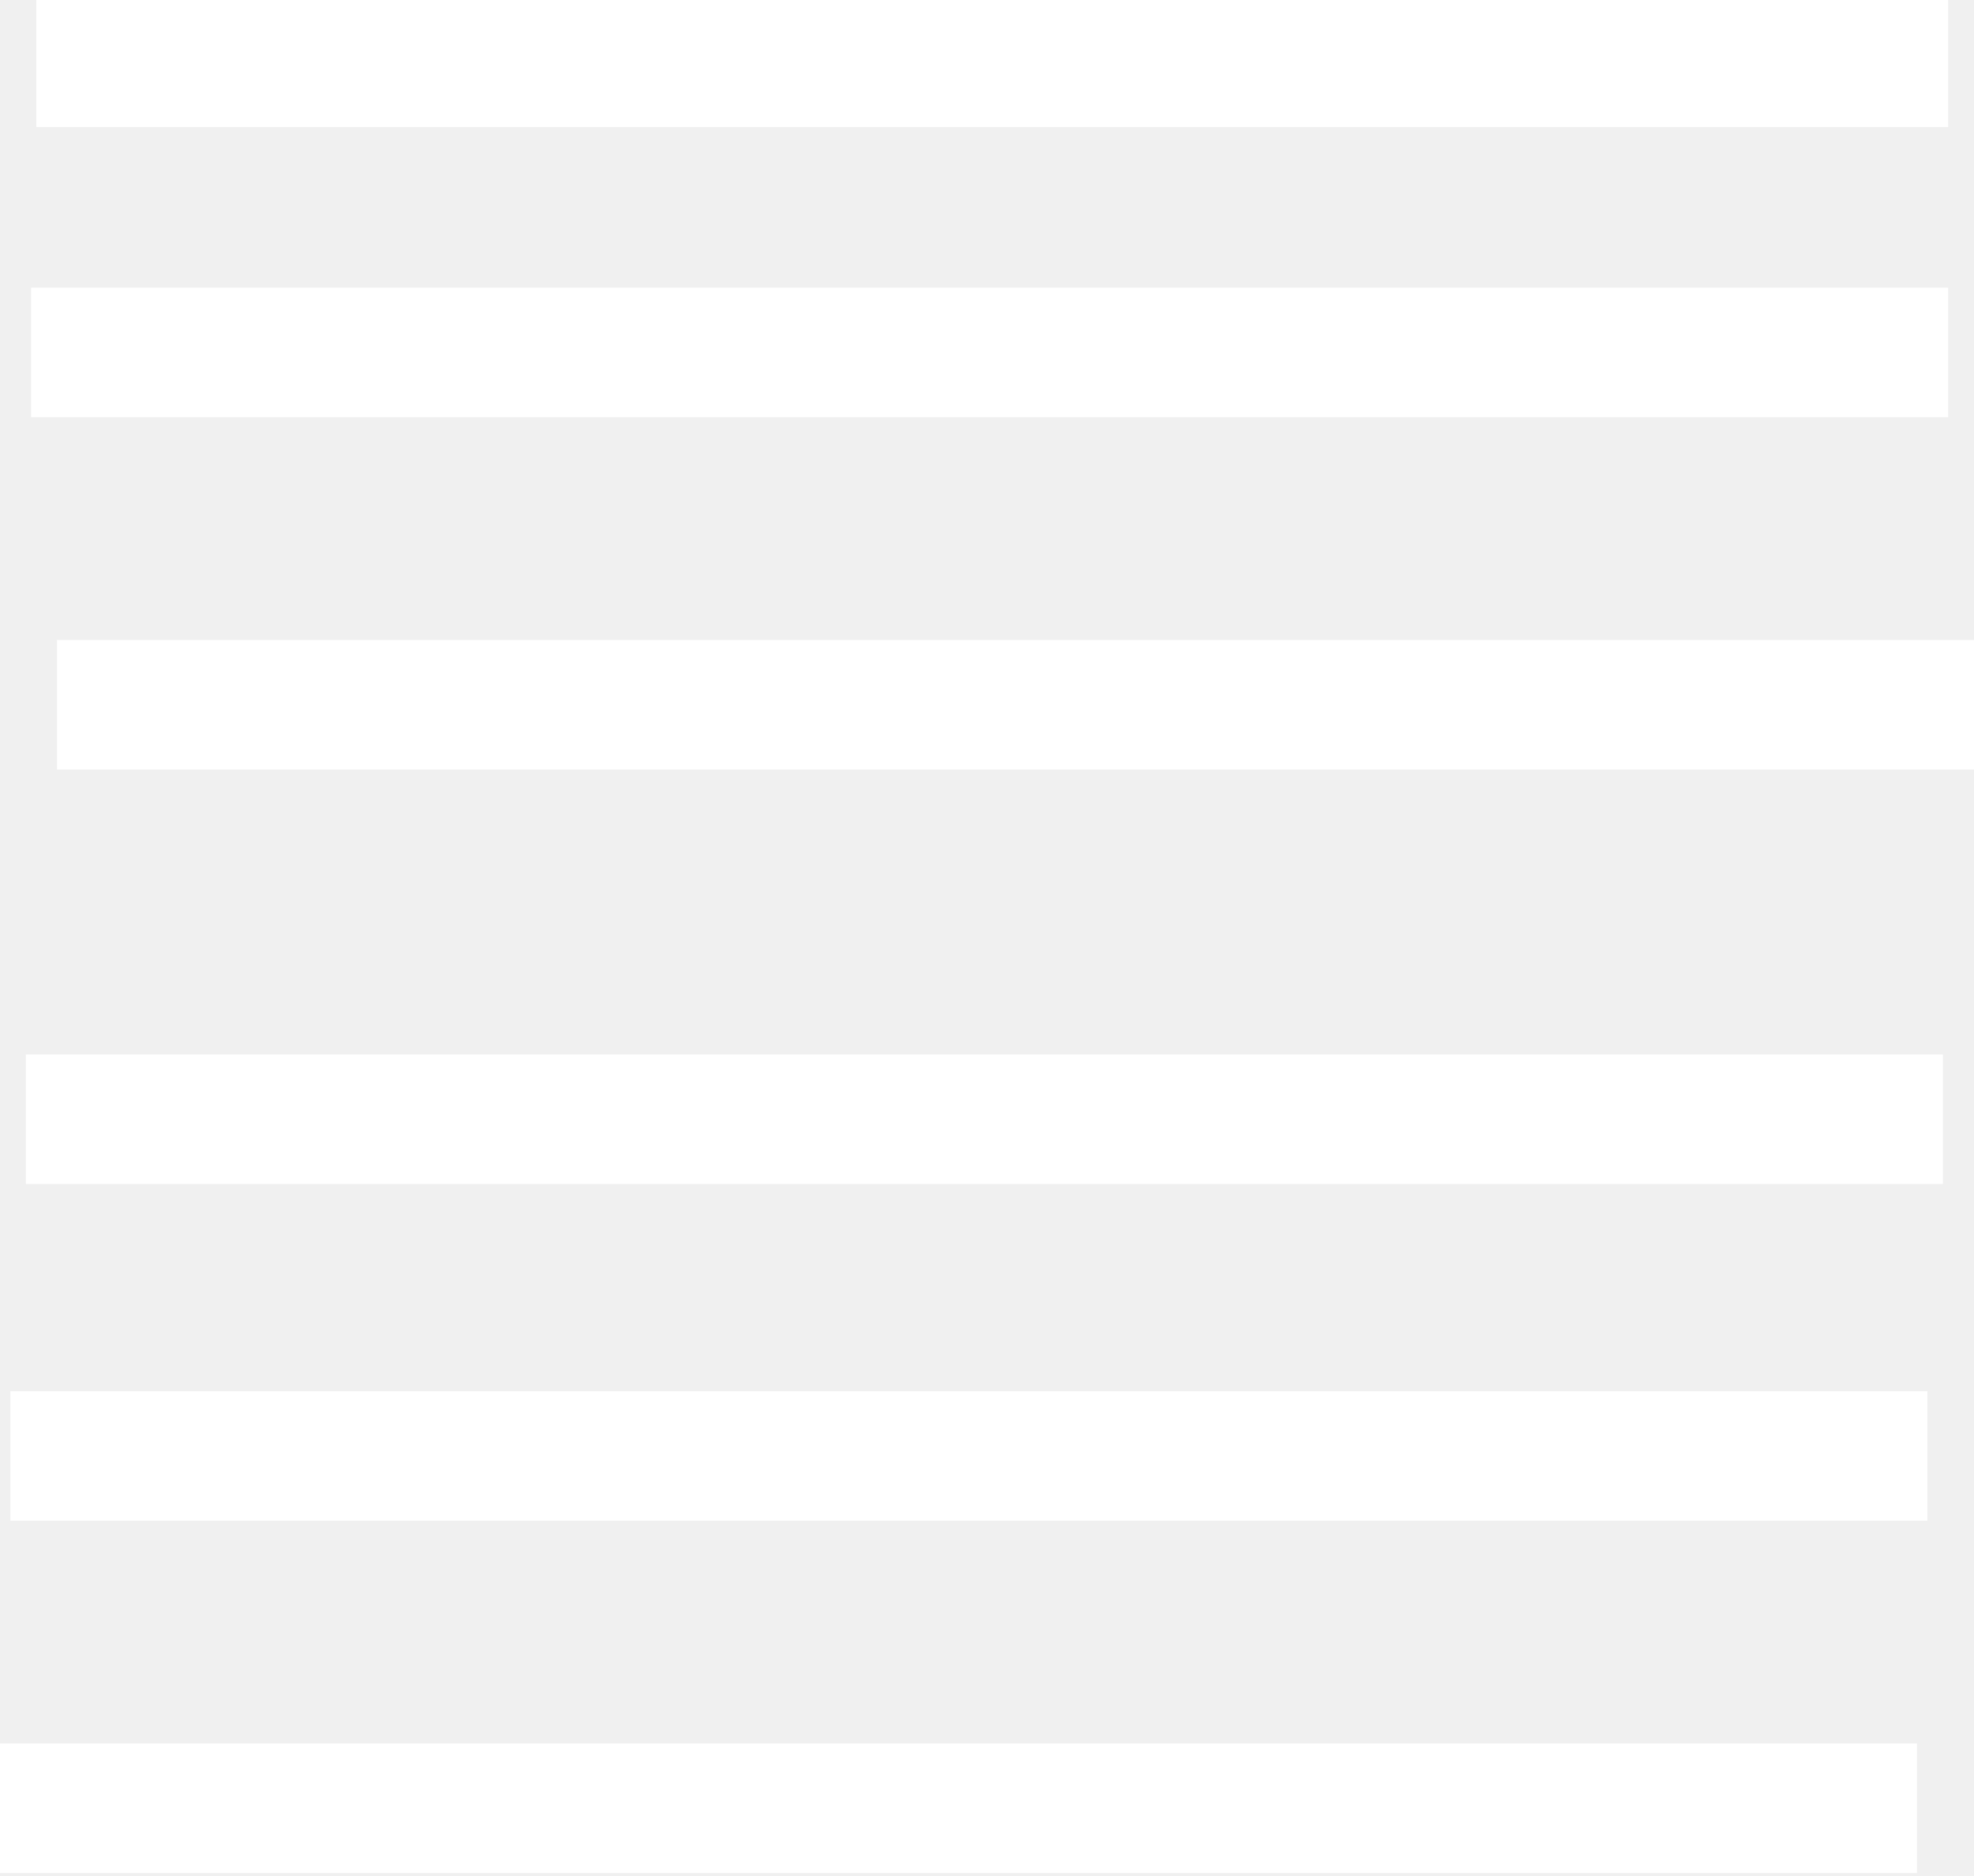
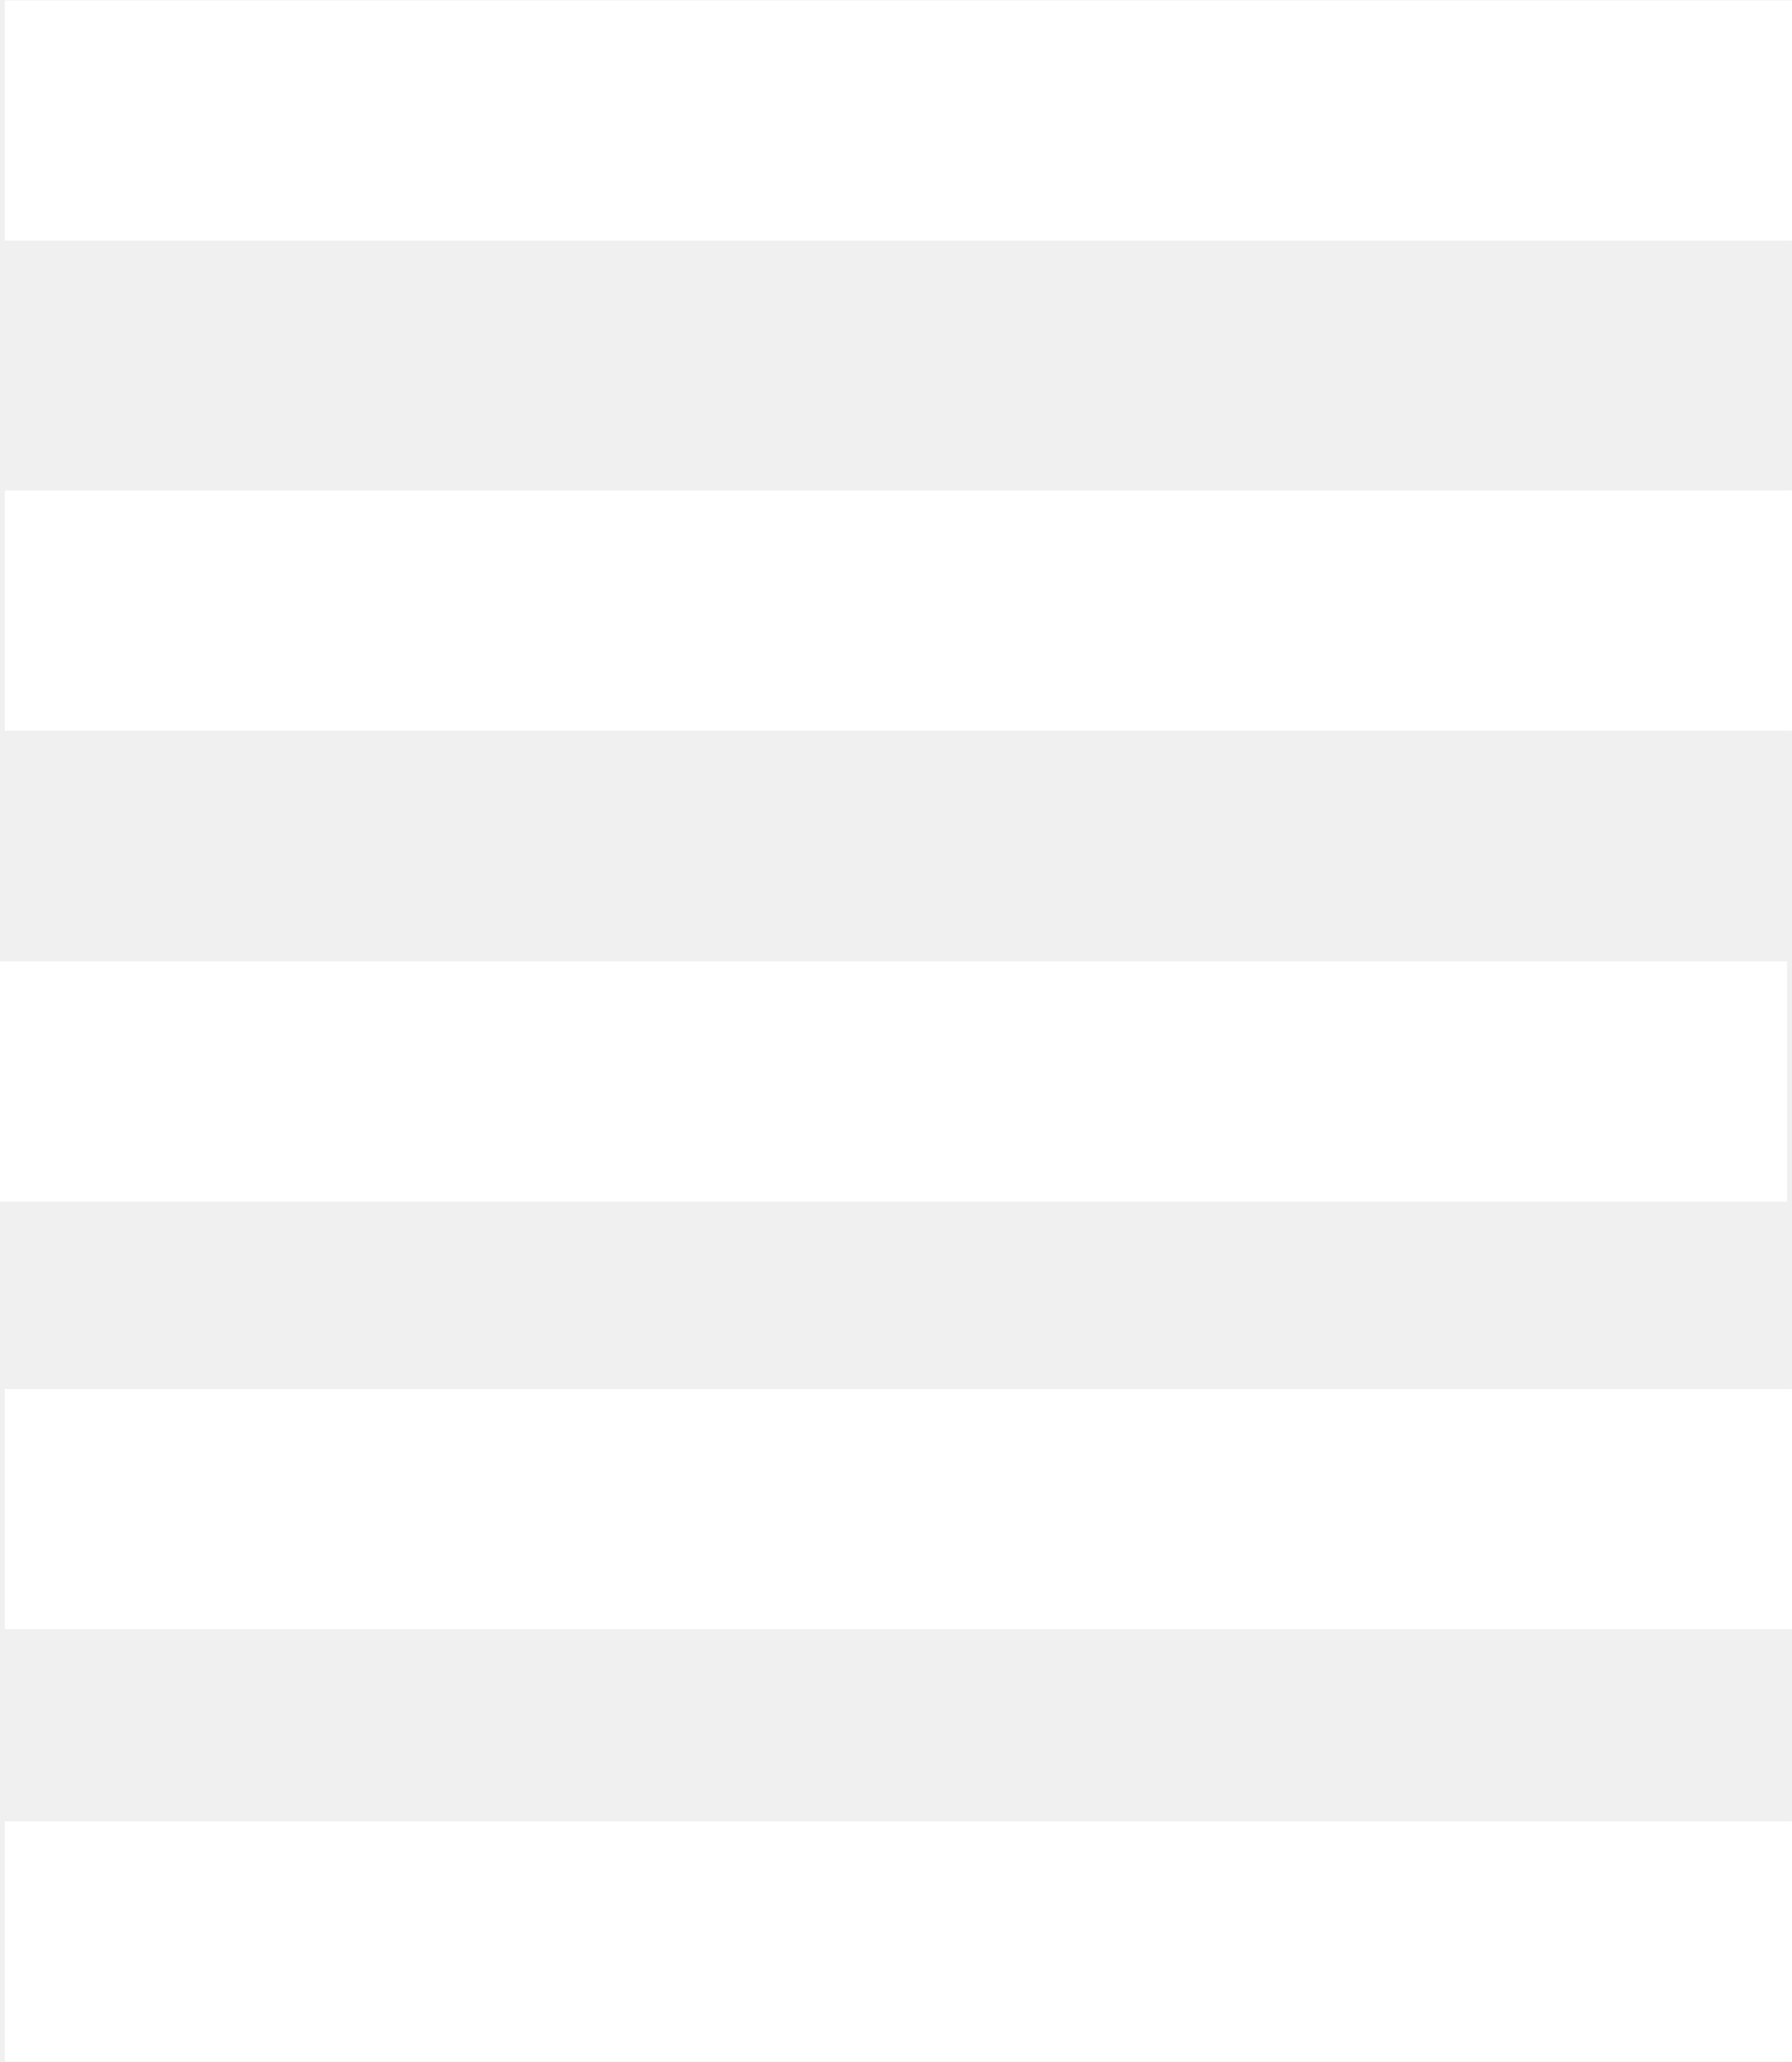
- <svg xmlns="http://www.w3.org/2000/svg" xml:space="preserve" width="382px" height="363px" version="1.1" style="shape-rendering:geometricPrecision; text-rendering:geometricPrecision; image-rendering:optimizeQuality; fill-rule:evenodd; clip-rule:evenodd" viewBox="0 0 381 362">
+ <svg xmlns="http://www.w3.org/2000/svg" xml:space="preserve" width="372px" height="428px" version="1.1" style="shape-rendering:geometricPrecision; text-rendering:geometricPrecision; image-rendering:optimizeQuality; fill-rule:evenodd; clip-rule:evenodd" viewBox="0 0 373 429">
  <defs>
    <style type="text/css">
   
-     .str0 {stroke:white;stroke-width:25}
+     .str0 {stroke:white;stroke-width:50}
    .fil0 {fill:none}
   
  </style>
  </defs>
  <g id="Warstwa_x0020_1">
-     <line class="fil0 str0" x1="376" y1="12" x2="7" y2="12" />
-     <line class="fil0 str0" x1="376" y1="68" x2="6" y2="68" />
-     <line class="fil0 str0" x1="381" y1="136" x2="11" y2="136" />
-     <line class="fil0 str0" x1="375" y1="216" x2="5" y2="216" />
-     <line class="fil0 str0" x1="372" y1="281" x2="2" y2="281" />
-     <line class="fil0 str0" x1="370" y1="349" x2="0" y2="349" />
+     <line class="fil0 str0" x1="373" y1="25" x2="1" y2="25" />
+     <line class="fil0 str0" x1="373" y1="127" x2="1" y2="127" />
+     <line class="fil0 str0" x1="372" y1="225" x2="0" y2="225" />
+     <line class="fil0 str0" x1="373" y1="314" x2="1" y2="314" />
+     <line class="fil0 str0" x1="373" y1="404" x2="1" y2="404" />
  </g>
</svg>
